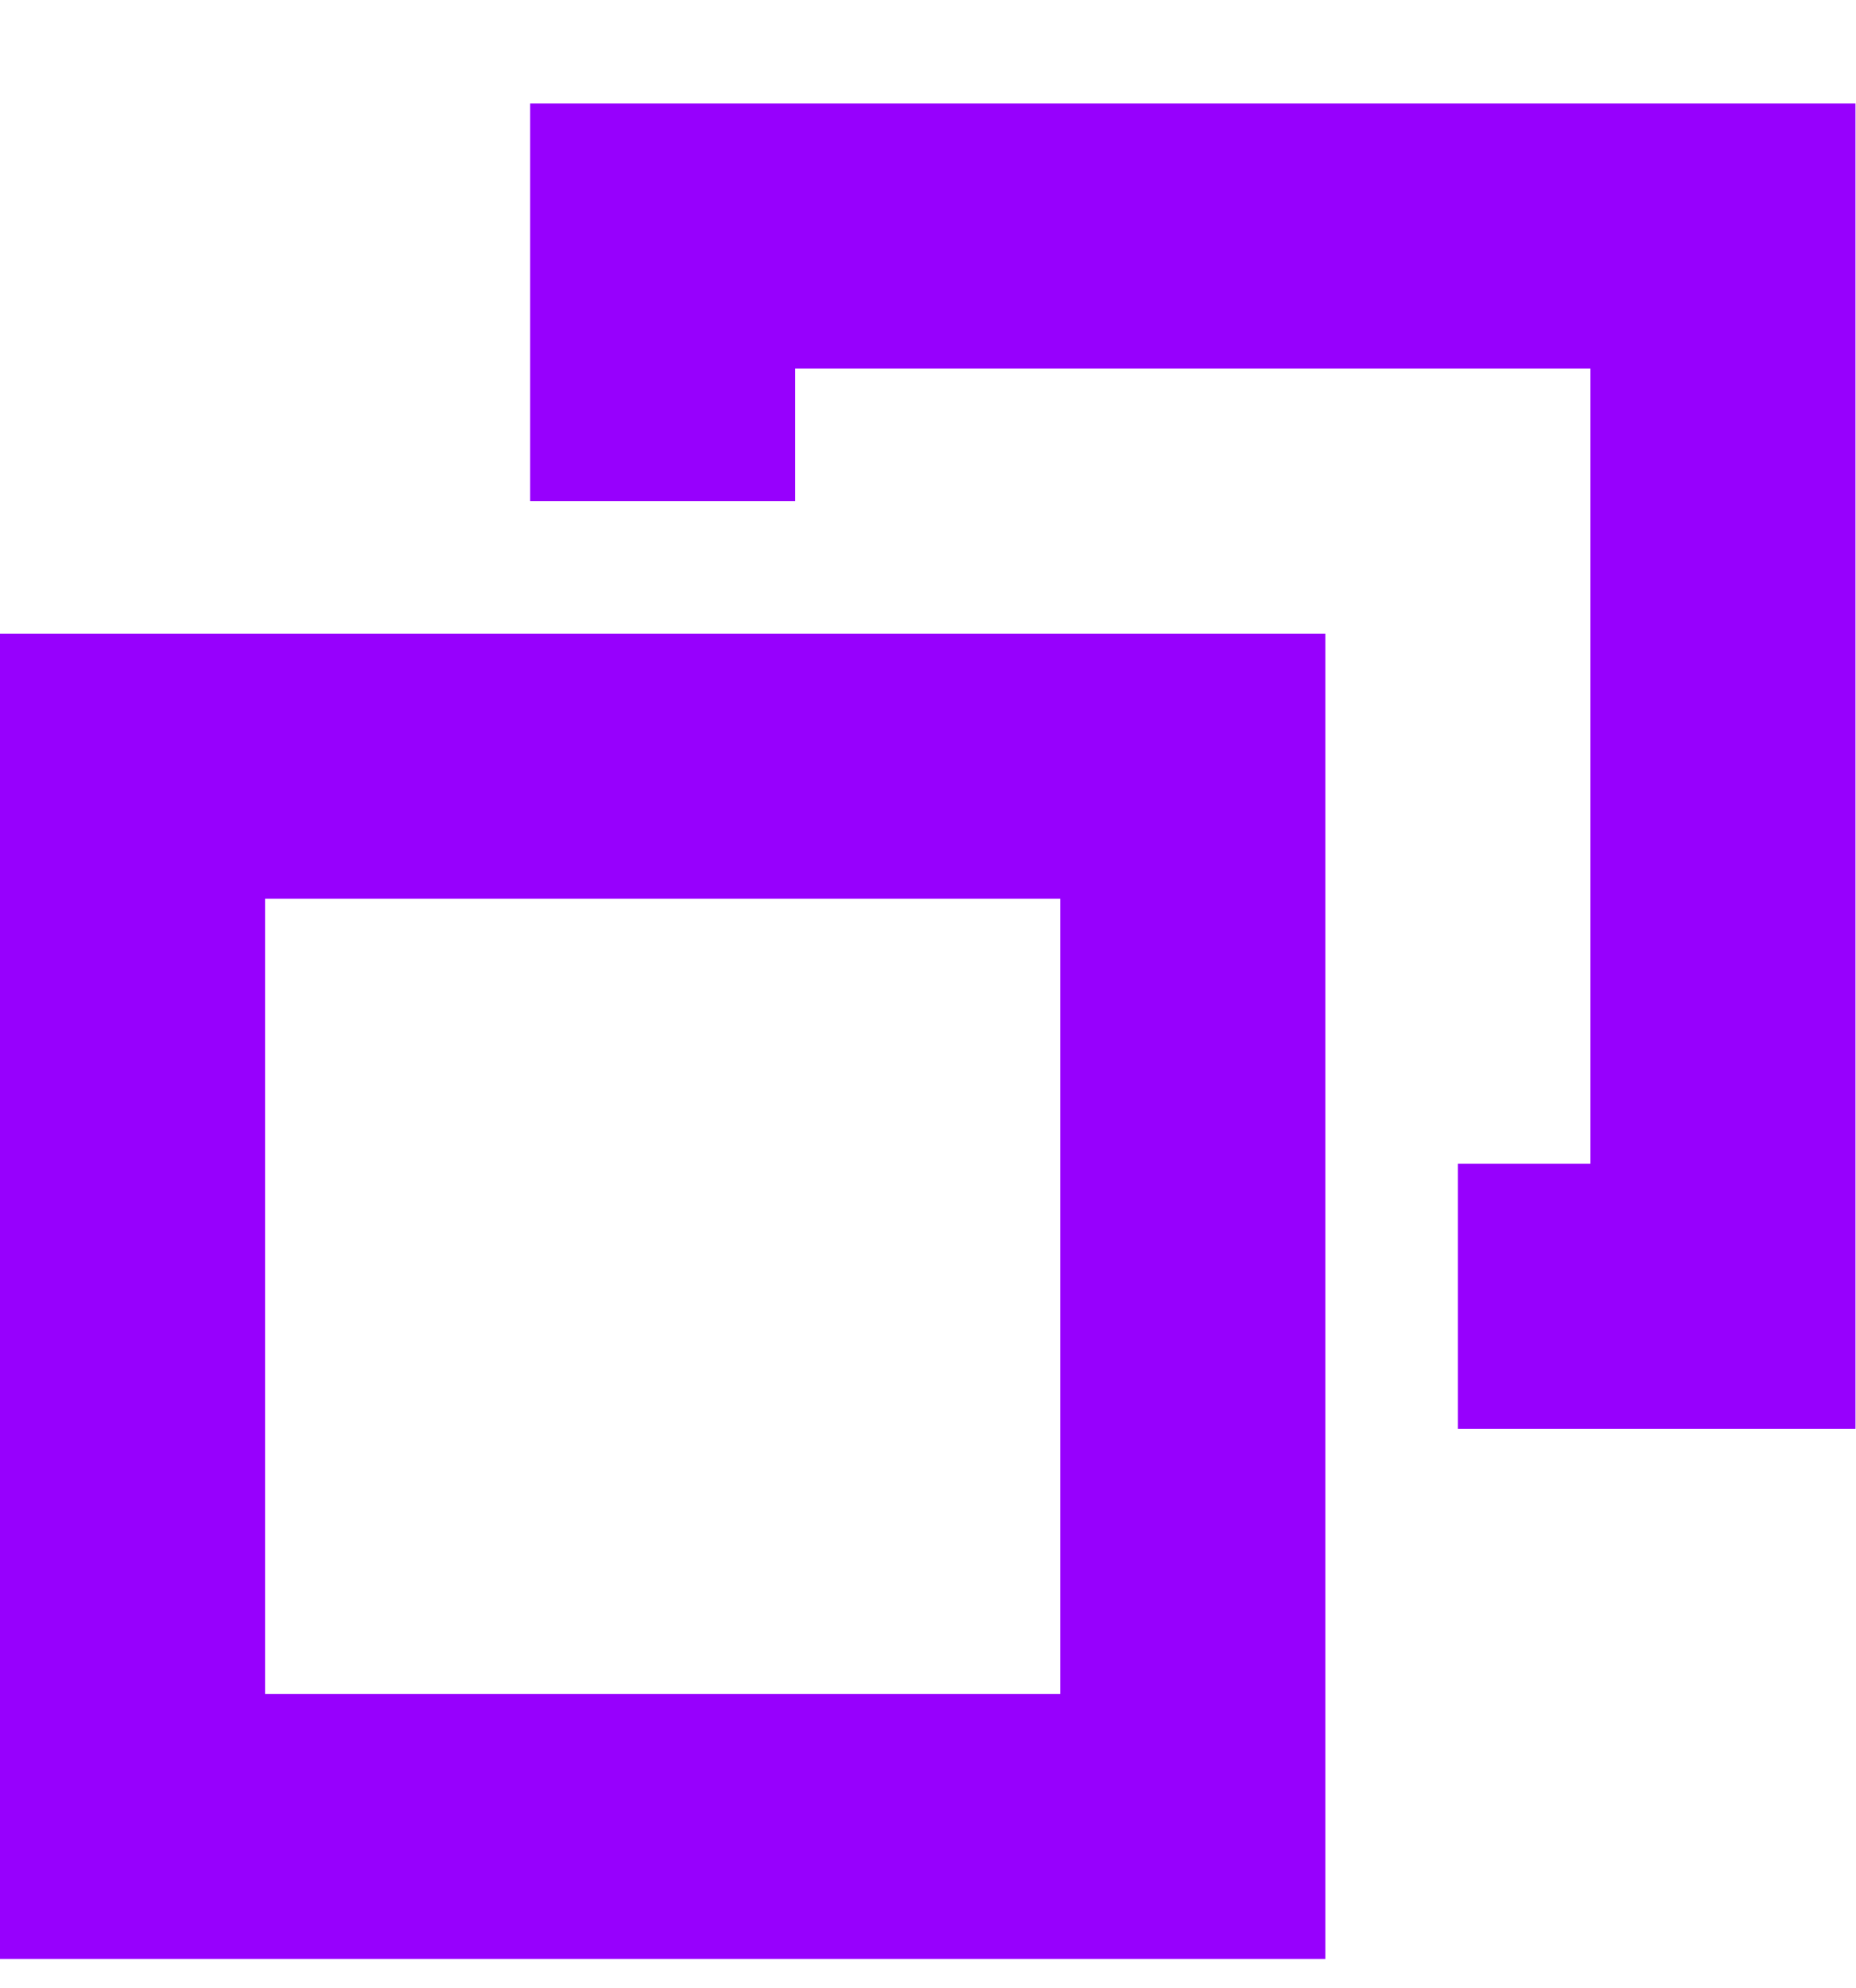
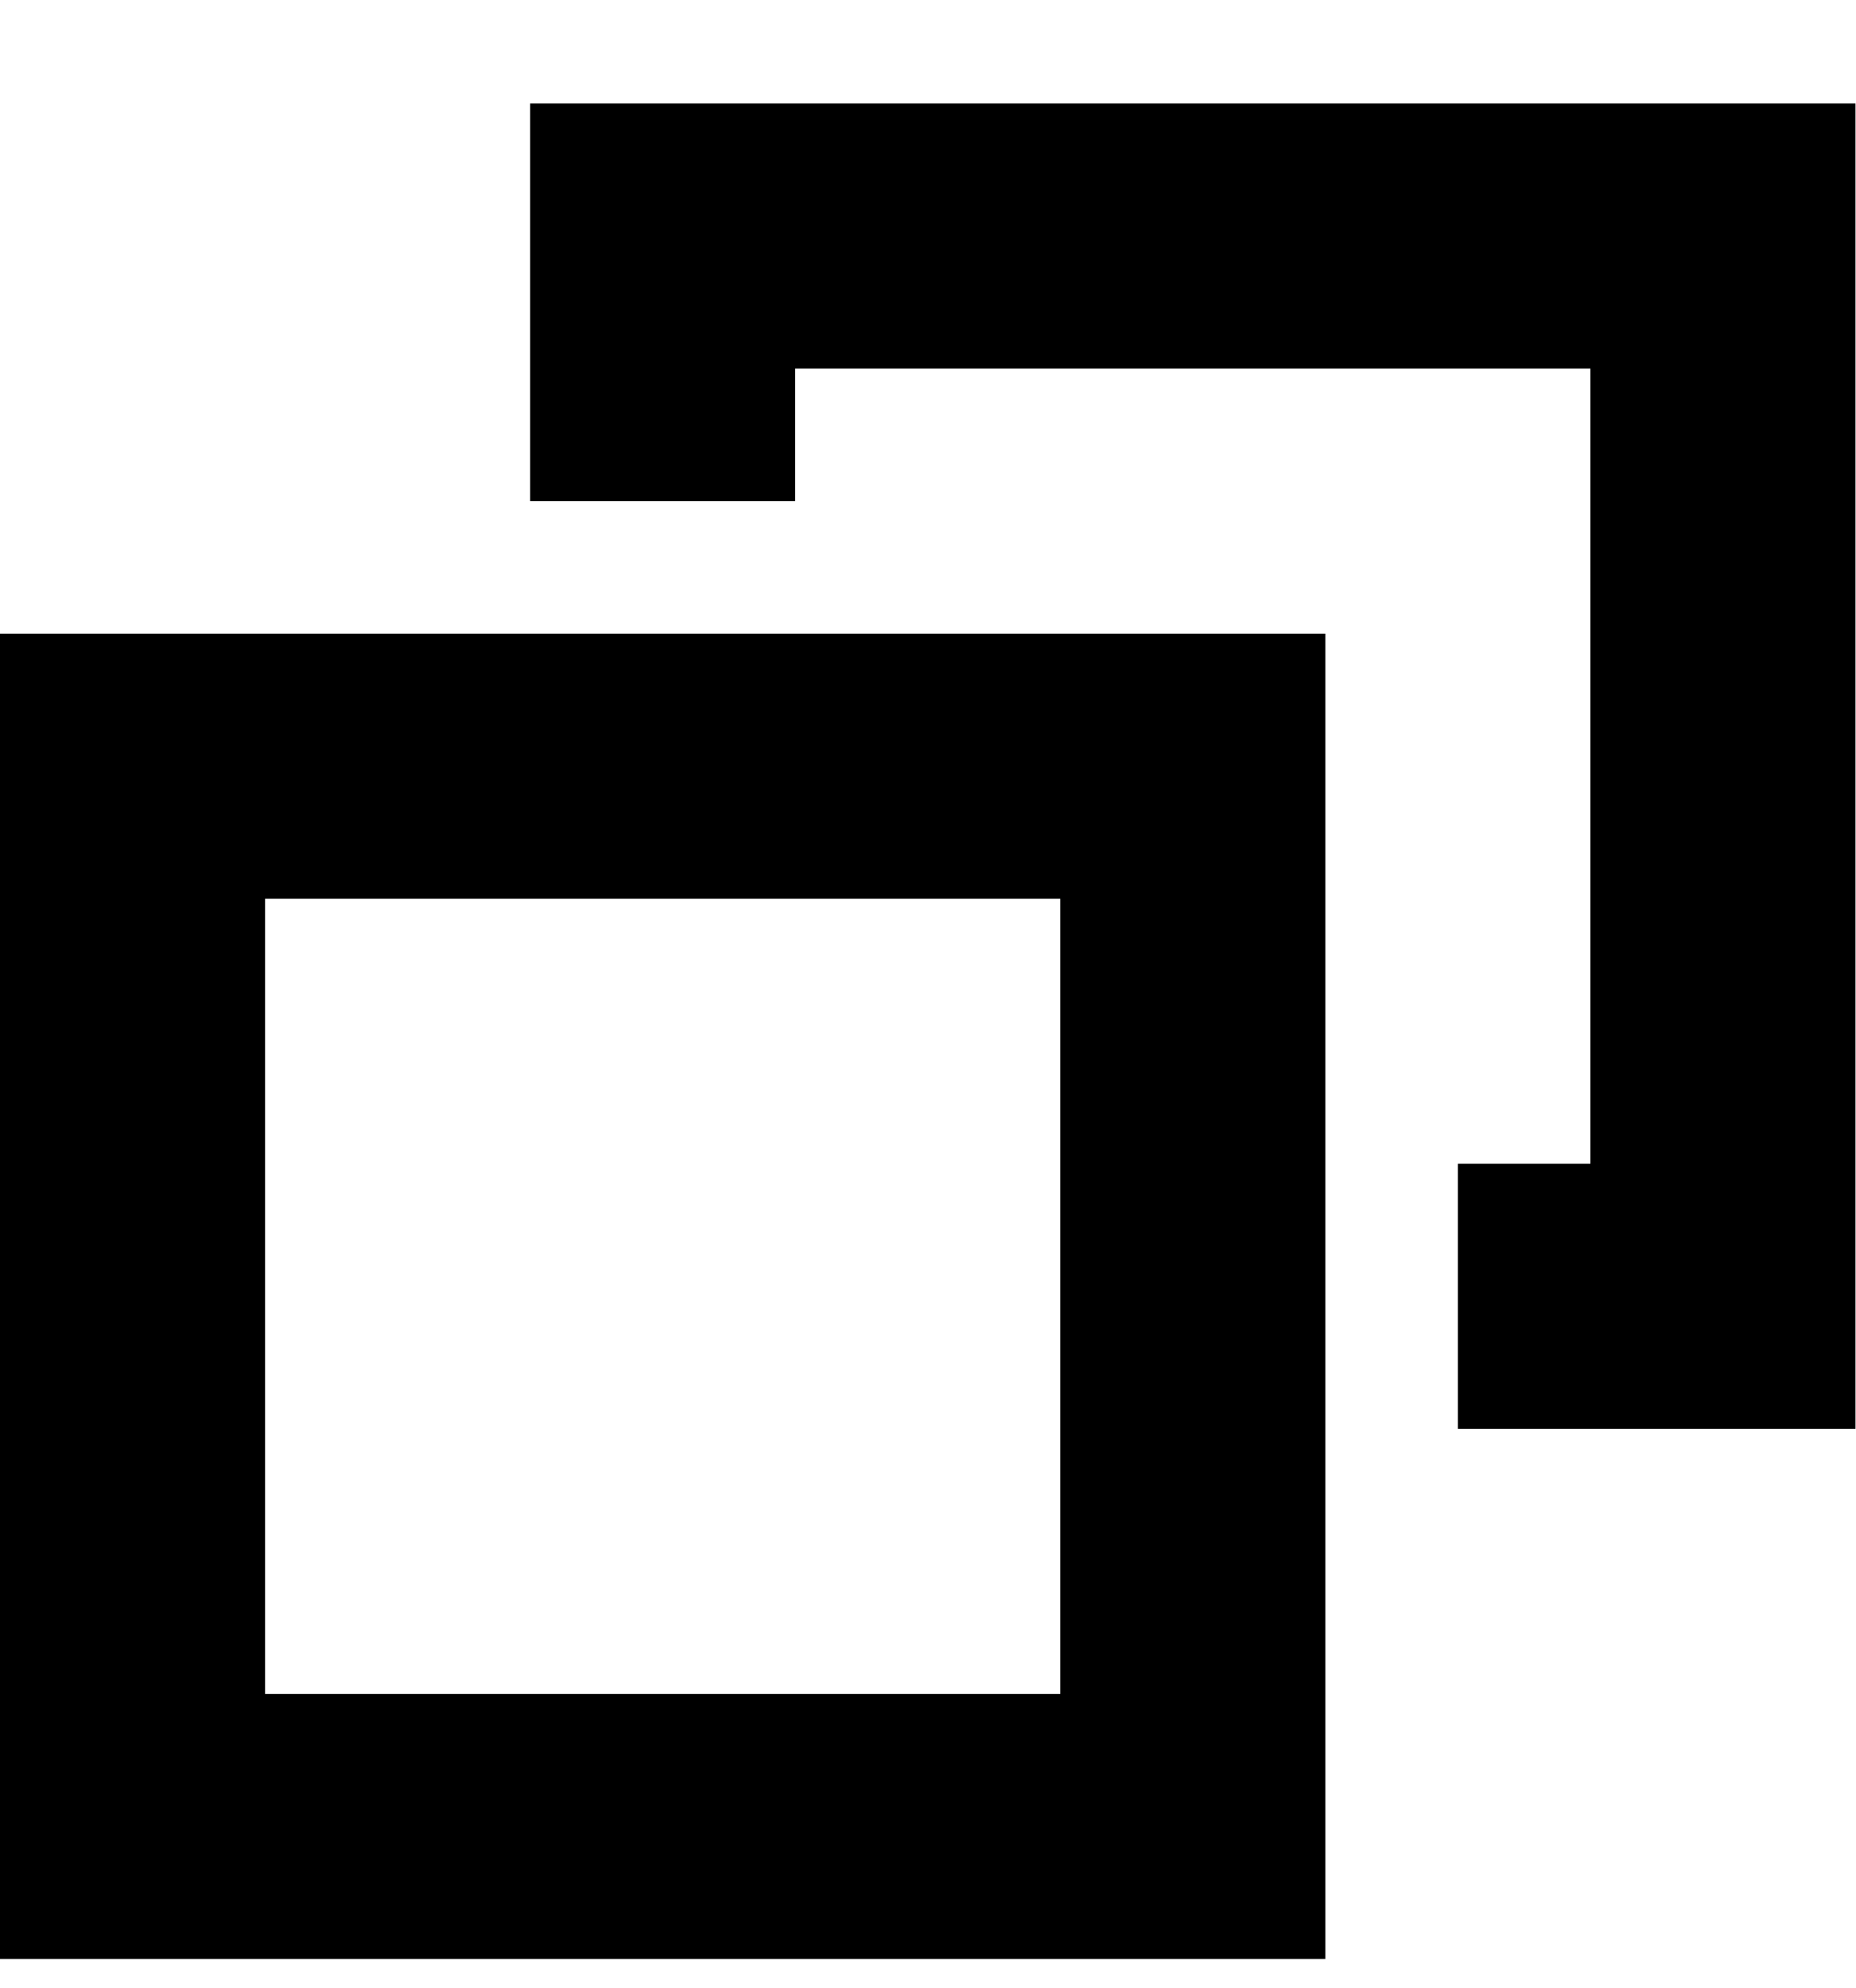
<svg xmlns="http://www.w3.org/2000/svg" width="14px" height="15px" viewBox="0 0 14 15" version="1.1">
  <defs />
  <g id="Designs" stroke="none" stroke-width="1" fill="none" fill-rule="evenodd">
-     <g id="Component---header-test" transform="translate(-1151, -2223)" fill="#9700FD">
+     <g id="Component---header-test" transform="translate(-1151, -2223)" fill="#000000">
      <path d="M1153,2235.781 L1159,2235.781 L1159,2229.781 L1153,2229.781 L1153,2235.781 Z M1153,2237.781 L1151,2237.781 L1151,2227.781 L1153,2227.781 L1159,2227.781 L1161,2227.781 L1161,2237.781 L1159,2237.781 L1153,2237.781 Z M1163,2223.781 L1165,2223.781 L1165,2233.781 L1164,2233.781 L1162,2233.781 L1162,2231.781 L1163,2231.781 L1163,2230.843 L1163,2225.781 L1157.917,2225.781 L1157,2225.781 L1157,2226.781 L1155,2226.781 L1155,2223.781 L1157,2223.781 L1163,2223.781 Z" id="Combined-Shape" />
    </g>
  </g>
</svg>
